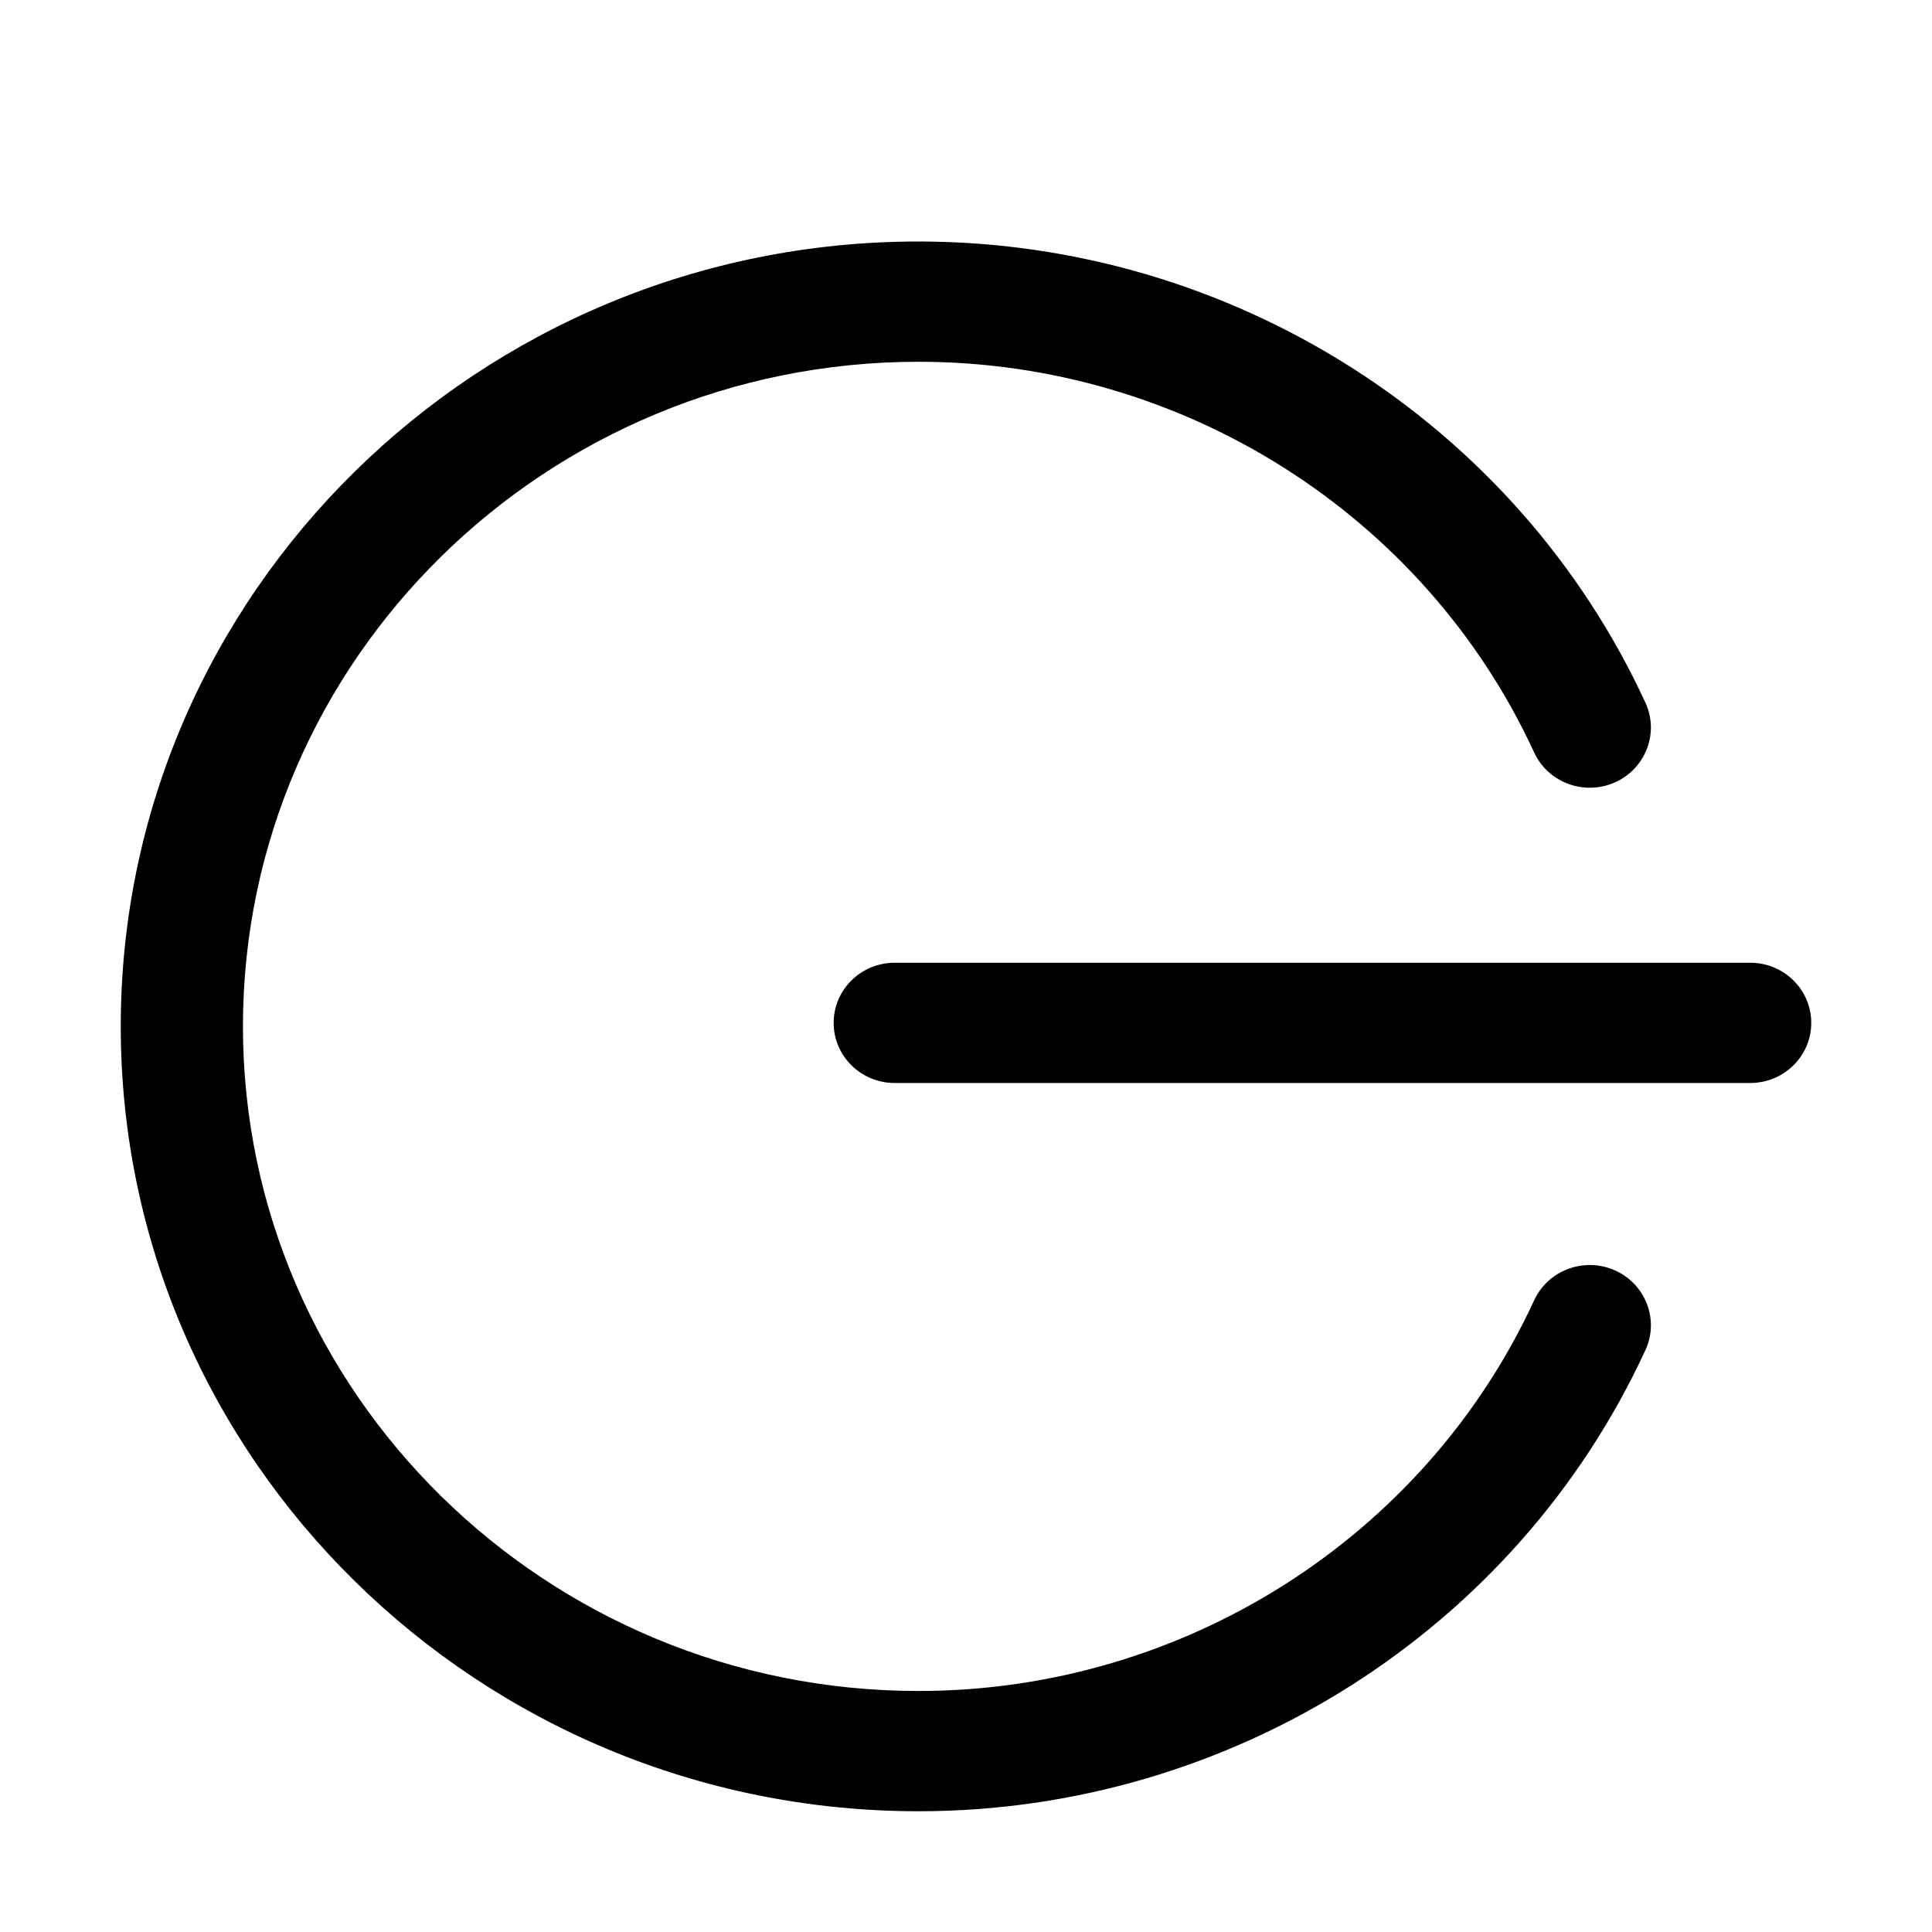
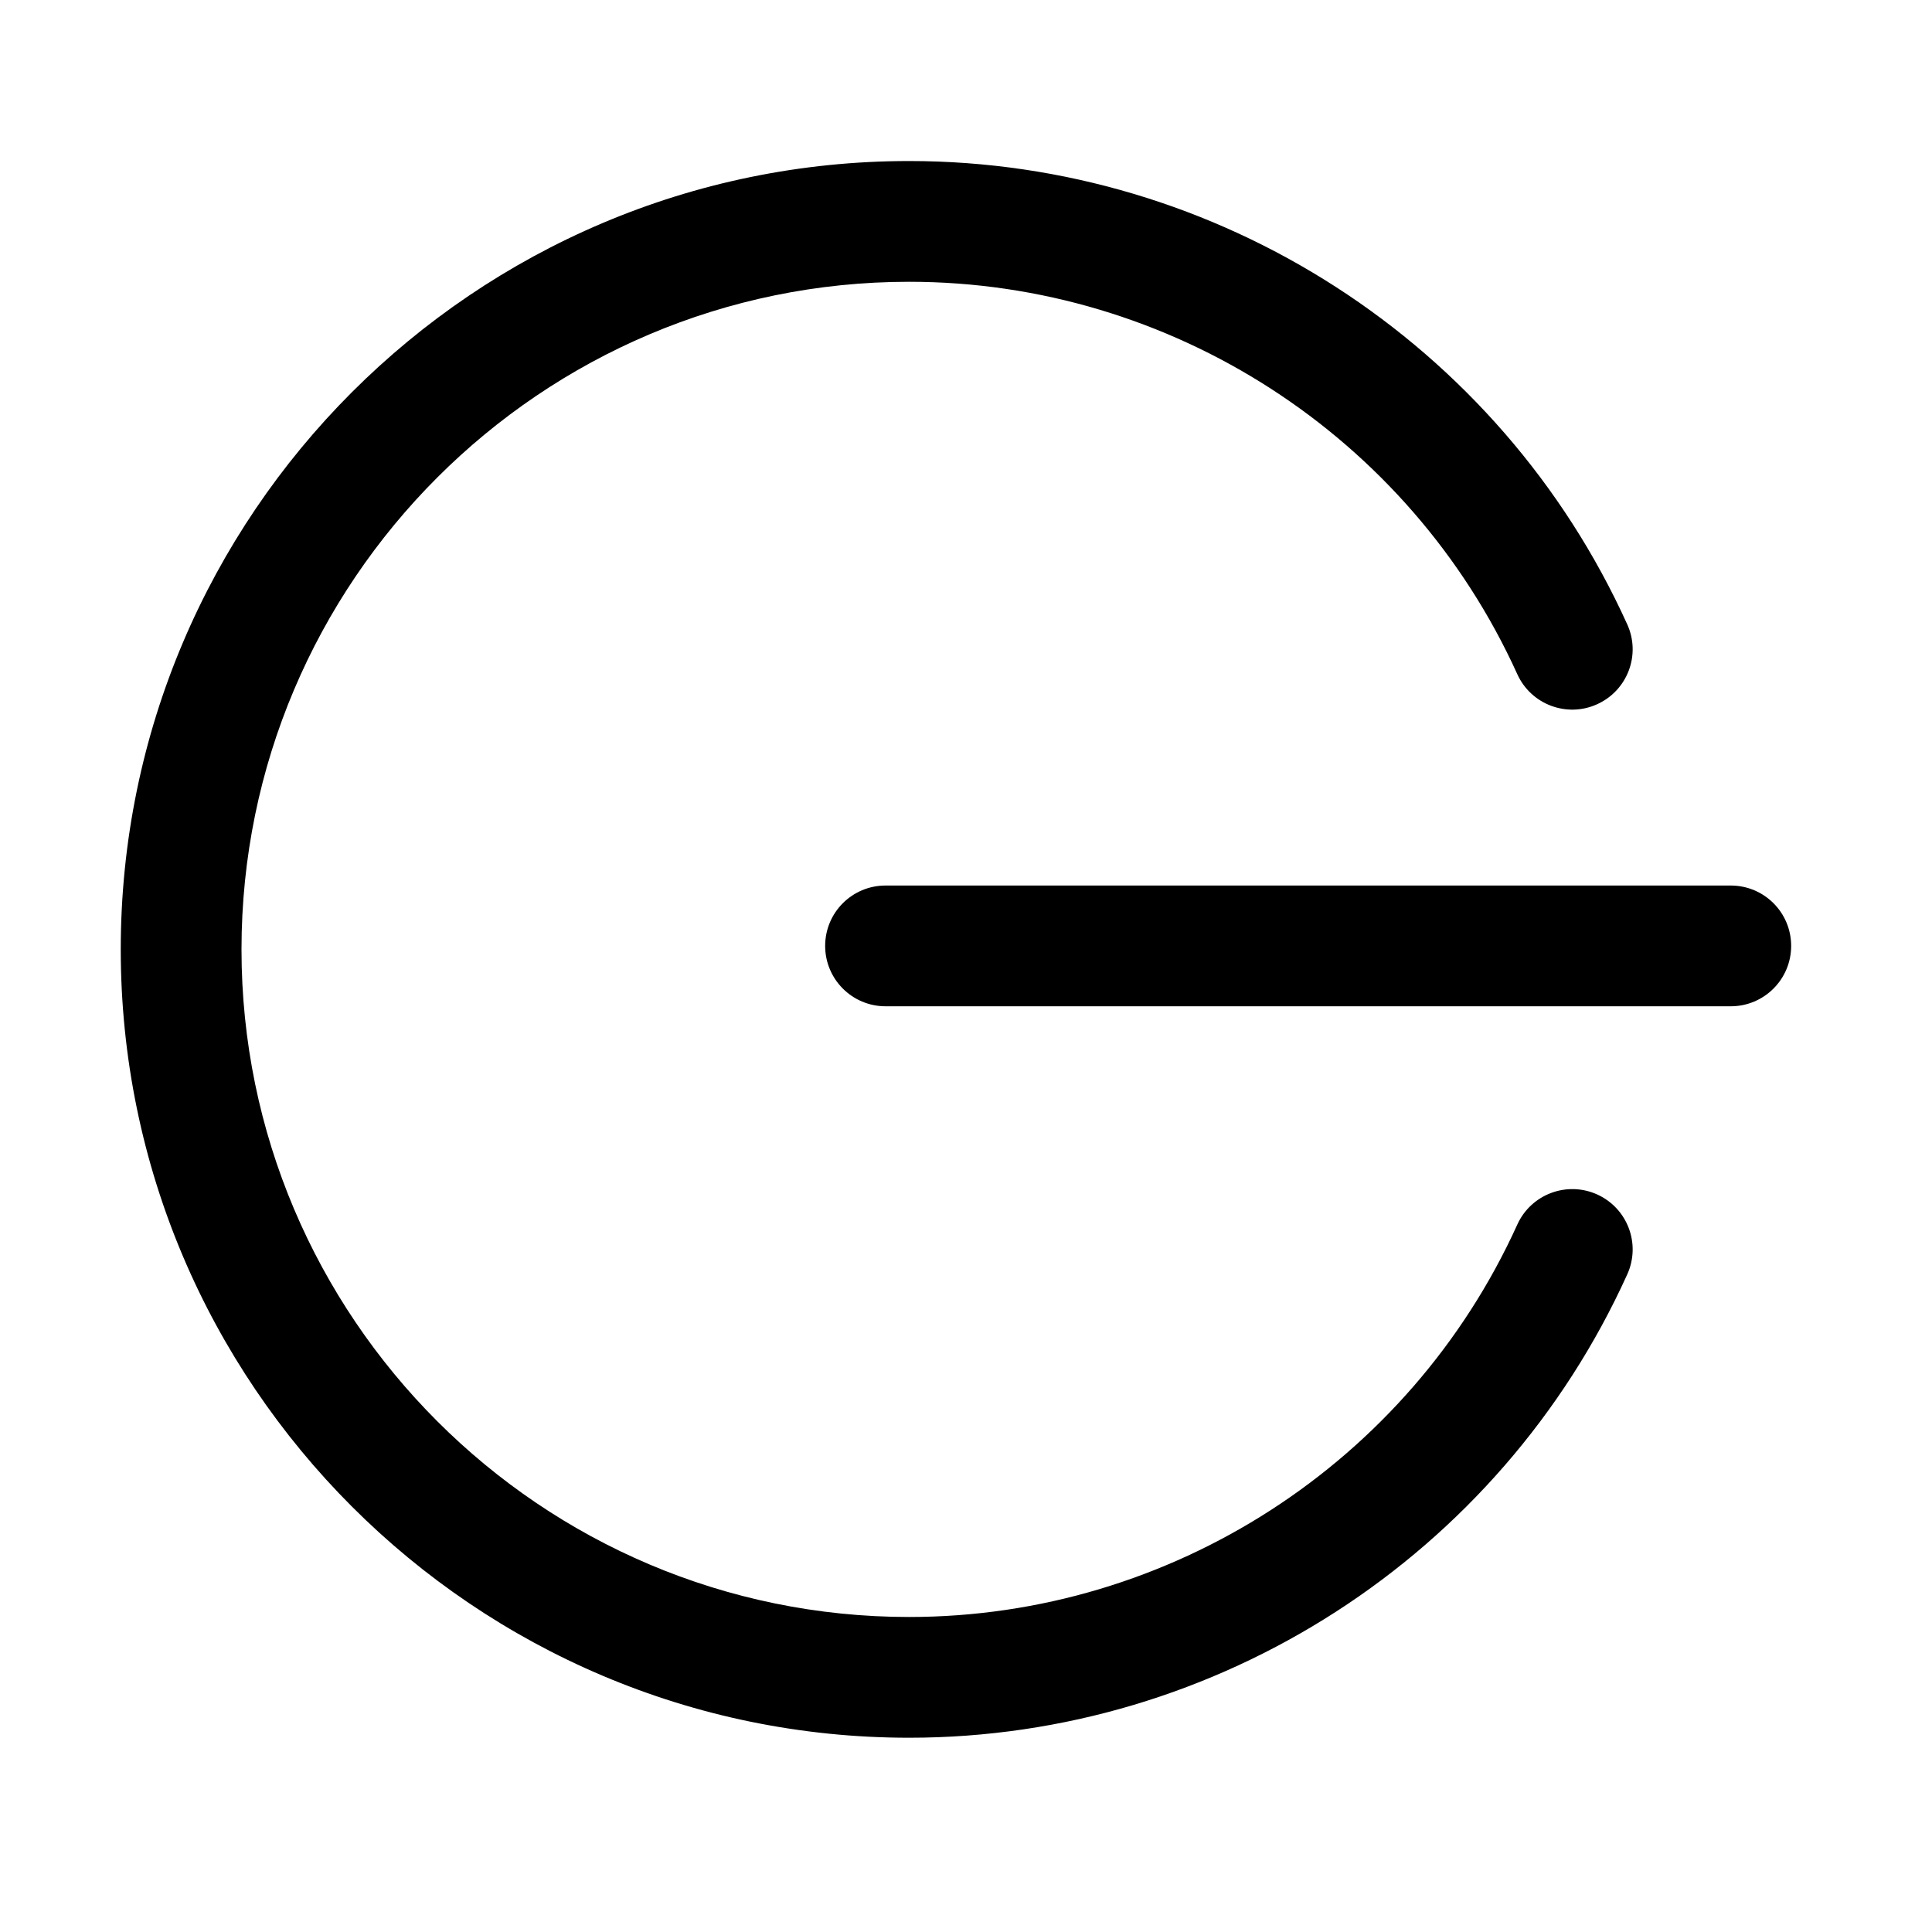
- <svg xmlns="http://www.w3.org/2000/svg" width="16px" height="16px" viewBox="0 0 16 16" version="1.1">
-   <defs />
-   <g id="Page-1" stroke="none" stroke-width="1" fill="none" fill-rule="evenodd">
-     <g id="logout_normal" fill="#000000">
-       <path d="M13.375,10.521 C13.629,10.635 13.742,10.93 13.627,11.18 C12.558,13.5 10.195,15 7.607,15 C3.964,15 1,12.084 1,8.5 C1,4.916 3.964,2 7.607,2 C10.195,2 12.558,3.5 13.627,5.82 C13.742,6.07 13.629,6.365 13.375,6.479 C13.12,6.593 12.82,6.481 12.705,6.231 C11.799,4.266 9.798,2.996 7.607,2.996 C4.522,2.996 2.012,5.465 2.012,8.5 C2.012,11.535 4.522,14.004 7.607,14.004 C9.798,14.004 11.799,12.734 12.705,10.769 C12.82,10.519 13.12,10.407 13.375,10.521 Z M14.494,7.973 C14.774,7.973 15,8.196 15,8.471 C15,8.746 14.774,8.969 14.494,8.969 L7.41,8.969 C7.13,8.969 6.904,8.746 6.904,8.471 C6.904,8.196 7.13,7.973 7.41,7.973 L14.494,7.973 Z" id="Fill-2" />
-     </g>
+ <svg xmlns="http://www.w3.org/2000/svg" width="20px" height="20px" viewBox="0 0 20 20" version="1.1">
+   <g id="D/login_logout48/Normal备份" stroke="none" fill="none" fill-rule="evenodd">
+     <path d="M9.411,1.667 C12.607,1.667 15.525,3.549 16.845,6.463 C16.988,6.777 16.849,7.147 16.534,7.29 C16.22,7.433 15.849,7.293 15.707,6.979 C14.588,4.511 12.117,2.917 9.411,2.917 C5.6,2.917 2.5,6.017 2.5,9.828 C2.5,13.639 5.6,16.739 9.411,16.739 C12.117,16.739 14.588,15.144 15.707,12.677 C15.849,12.363 16.219,12.223 16.534,12.365 C16.849,12.508 16.988,12.878 16.845,13.193 C15.525,16.106 12.607,17.989 9.411,17.989 C4.911,17.989 1.25,14.328 1.25,9.828 C1.25,5.328 4.911,1.667 9.411,1.667 Z M17.917,9.167 C18.262,9.167 18.542,9.446 18.542,9.792 C18.542,10.137 18.262,10.417 17.917,10.417 L9.167,10.417 C8.822,10.417 8.542,10.137 8.542,9.792 C8.542,9.446 8.822,9.167 9.167,9.167 Z" id="Fill-2" fill="#000000" />
  </g>
</svg>
